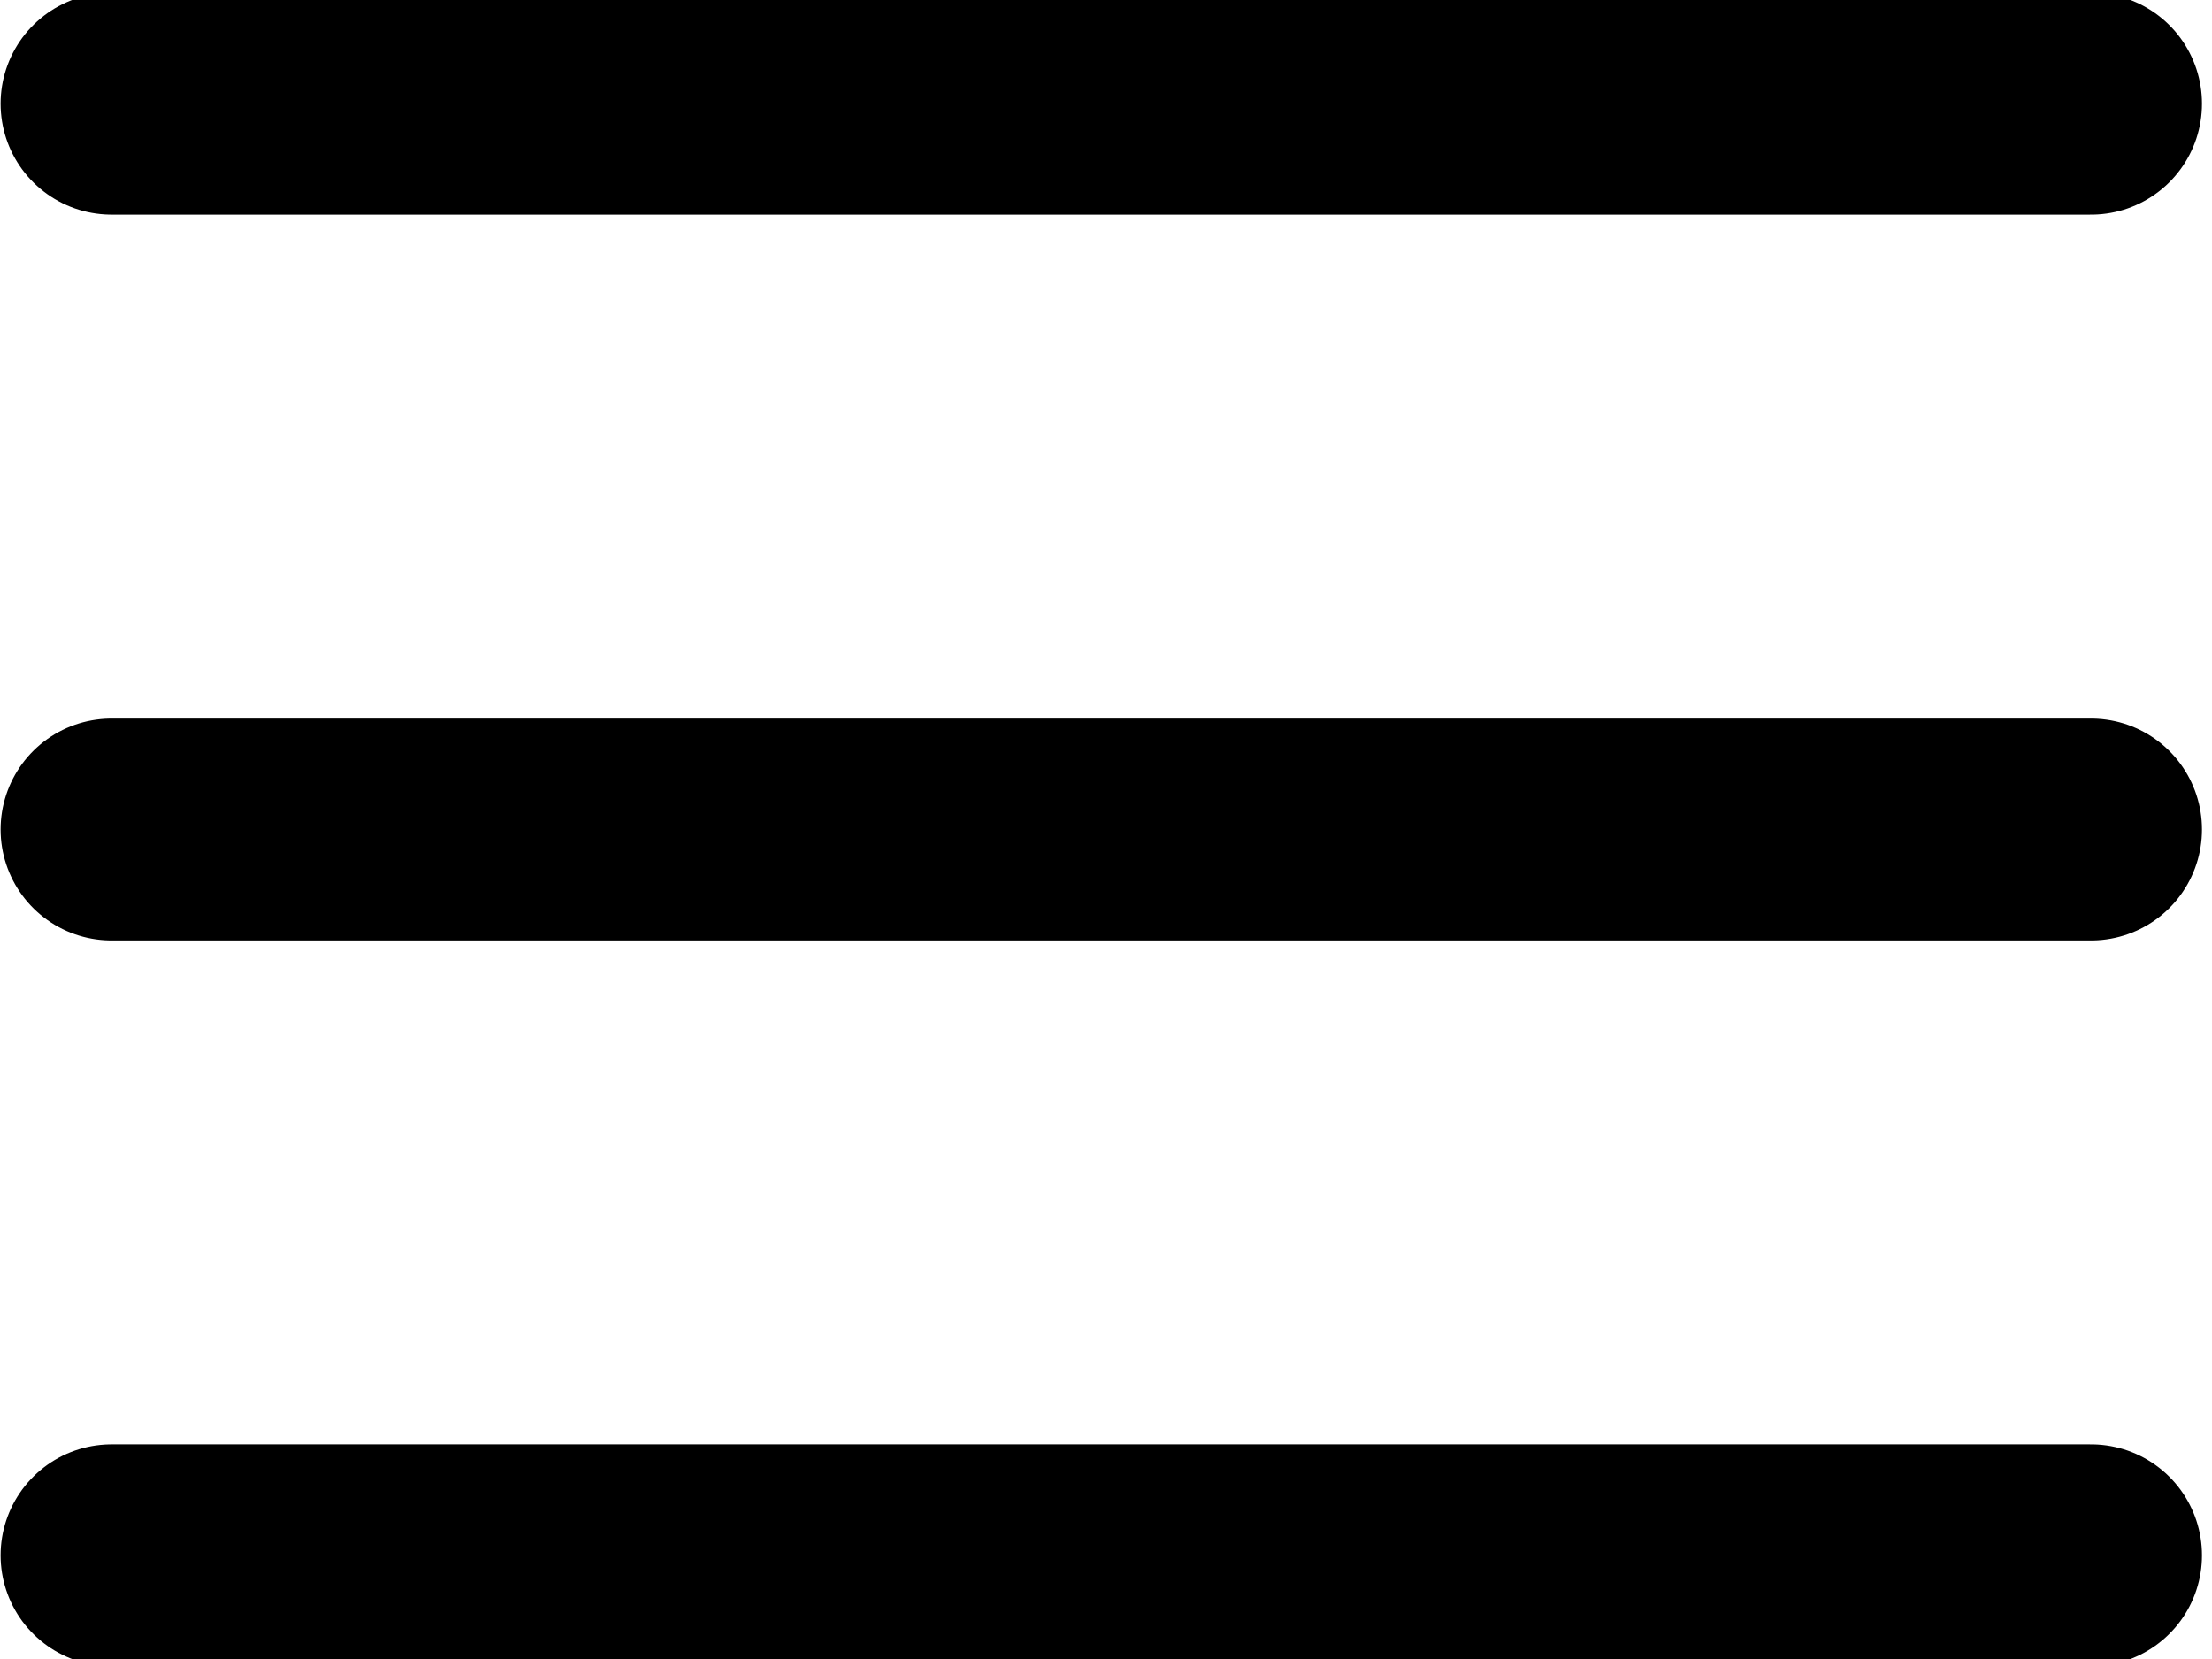
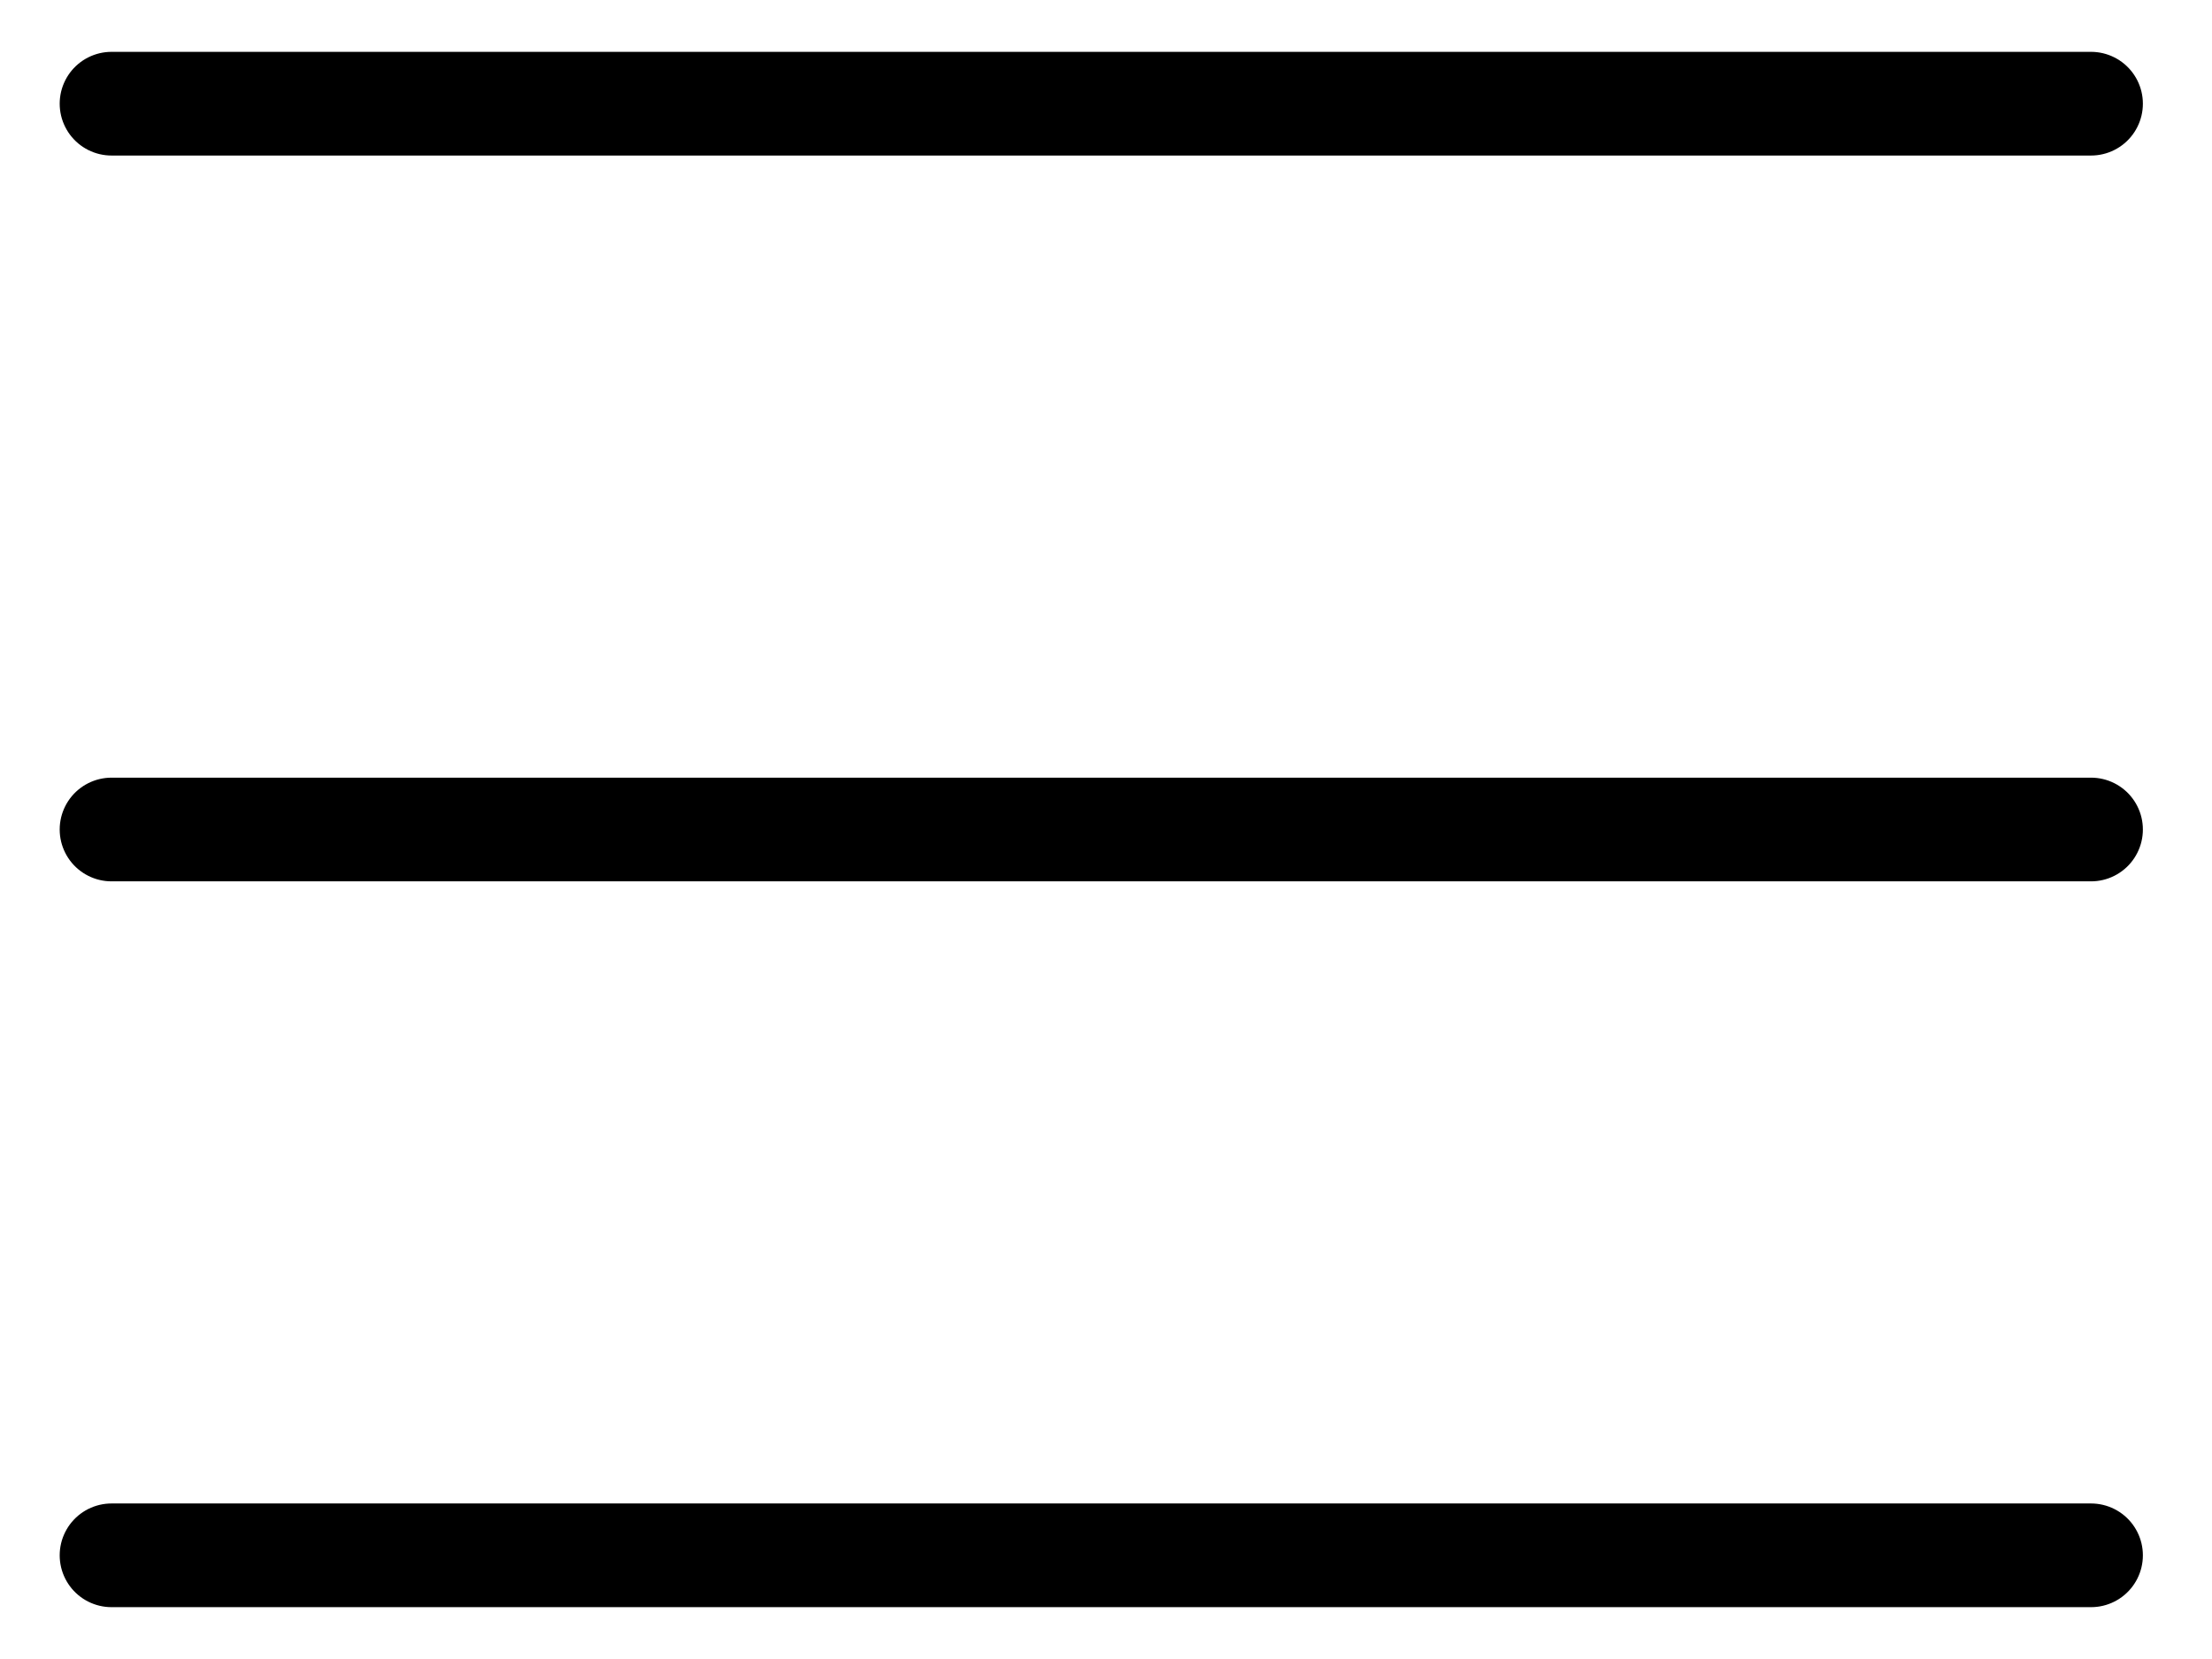
- <svg xmlns="http://www.w3.org/2000/svg" stroke-width="2.14px" width="40" height="30" viewBox="0 0 21 16" fill="none">
+ <svg xmlns="http://www.w3.org/2000/svg" strokeWidth="2.14px" width="40" height="30" viewBox="0 0 21 16" fill="none">
  <path d="M0.909 1H20M0.909 8H20M0.909 15H20" stroke="black" stroke-linecap="round" stroke-linejoin="round" />
</svg>
